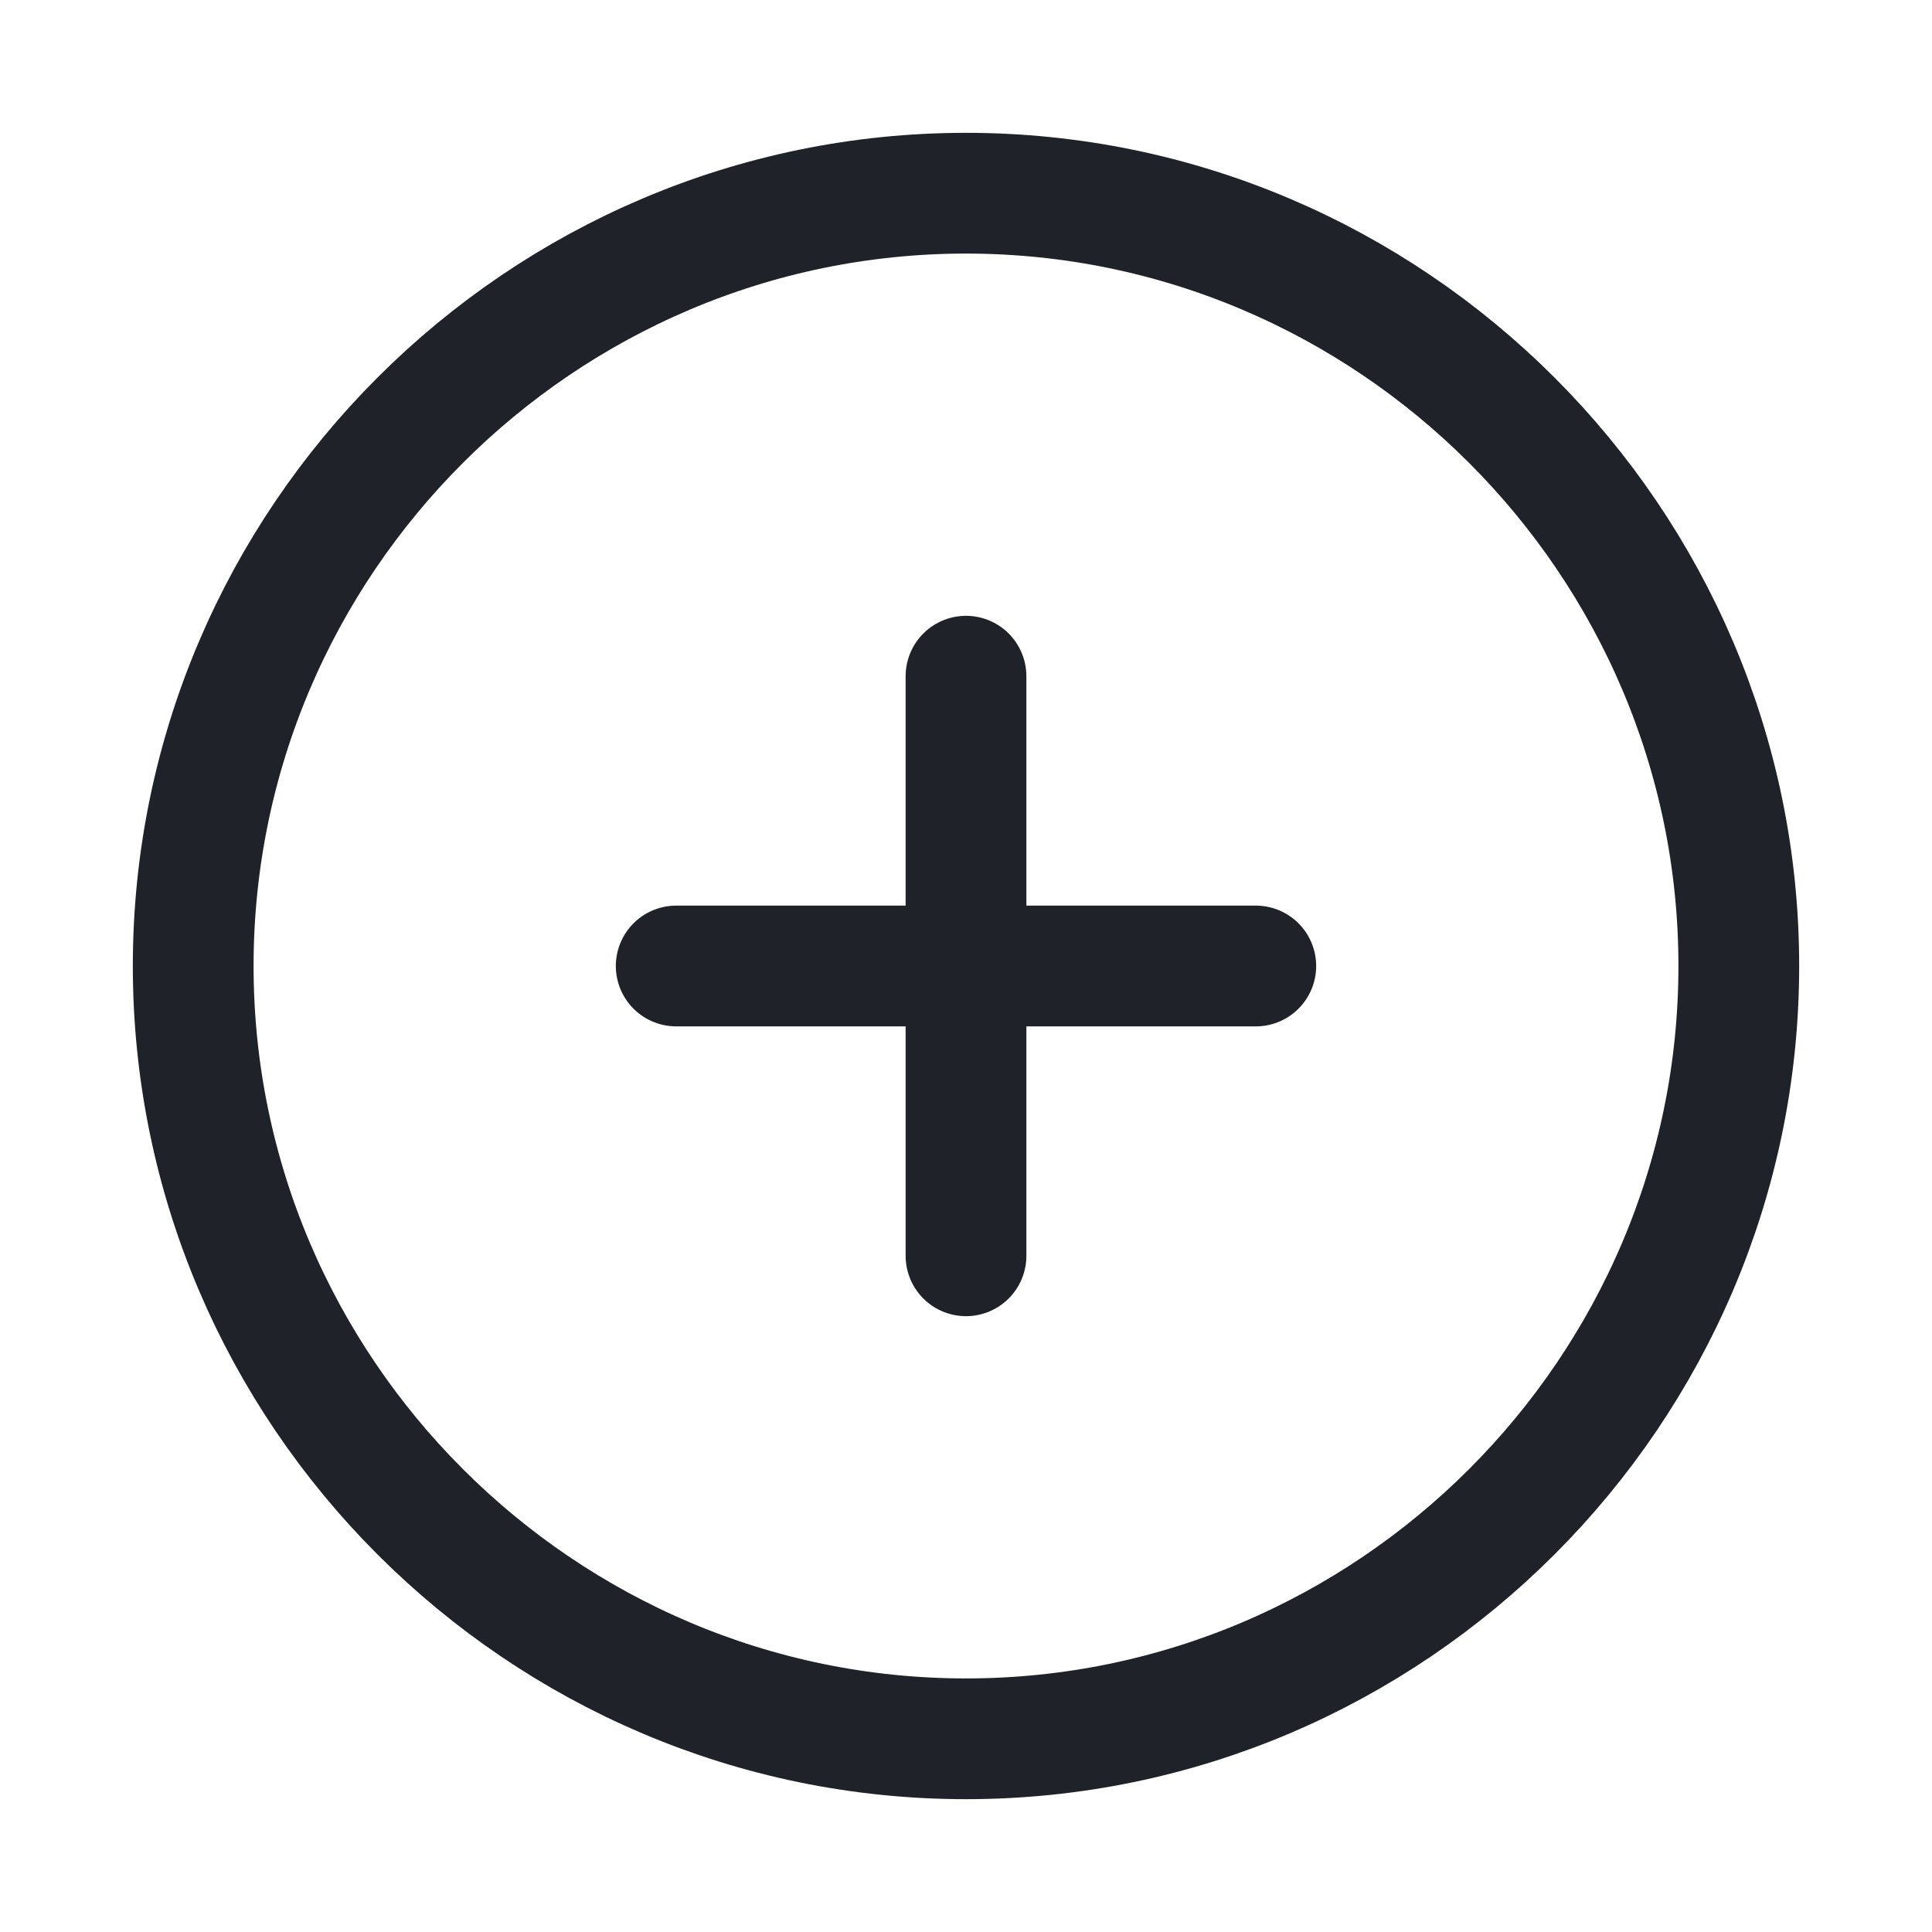
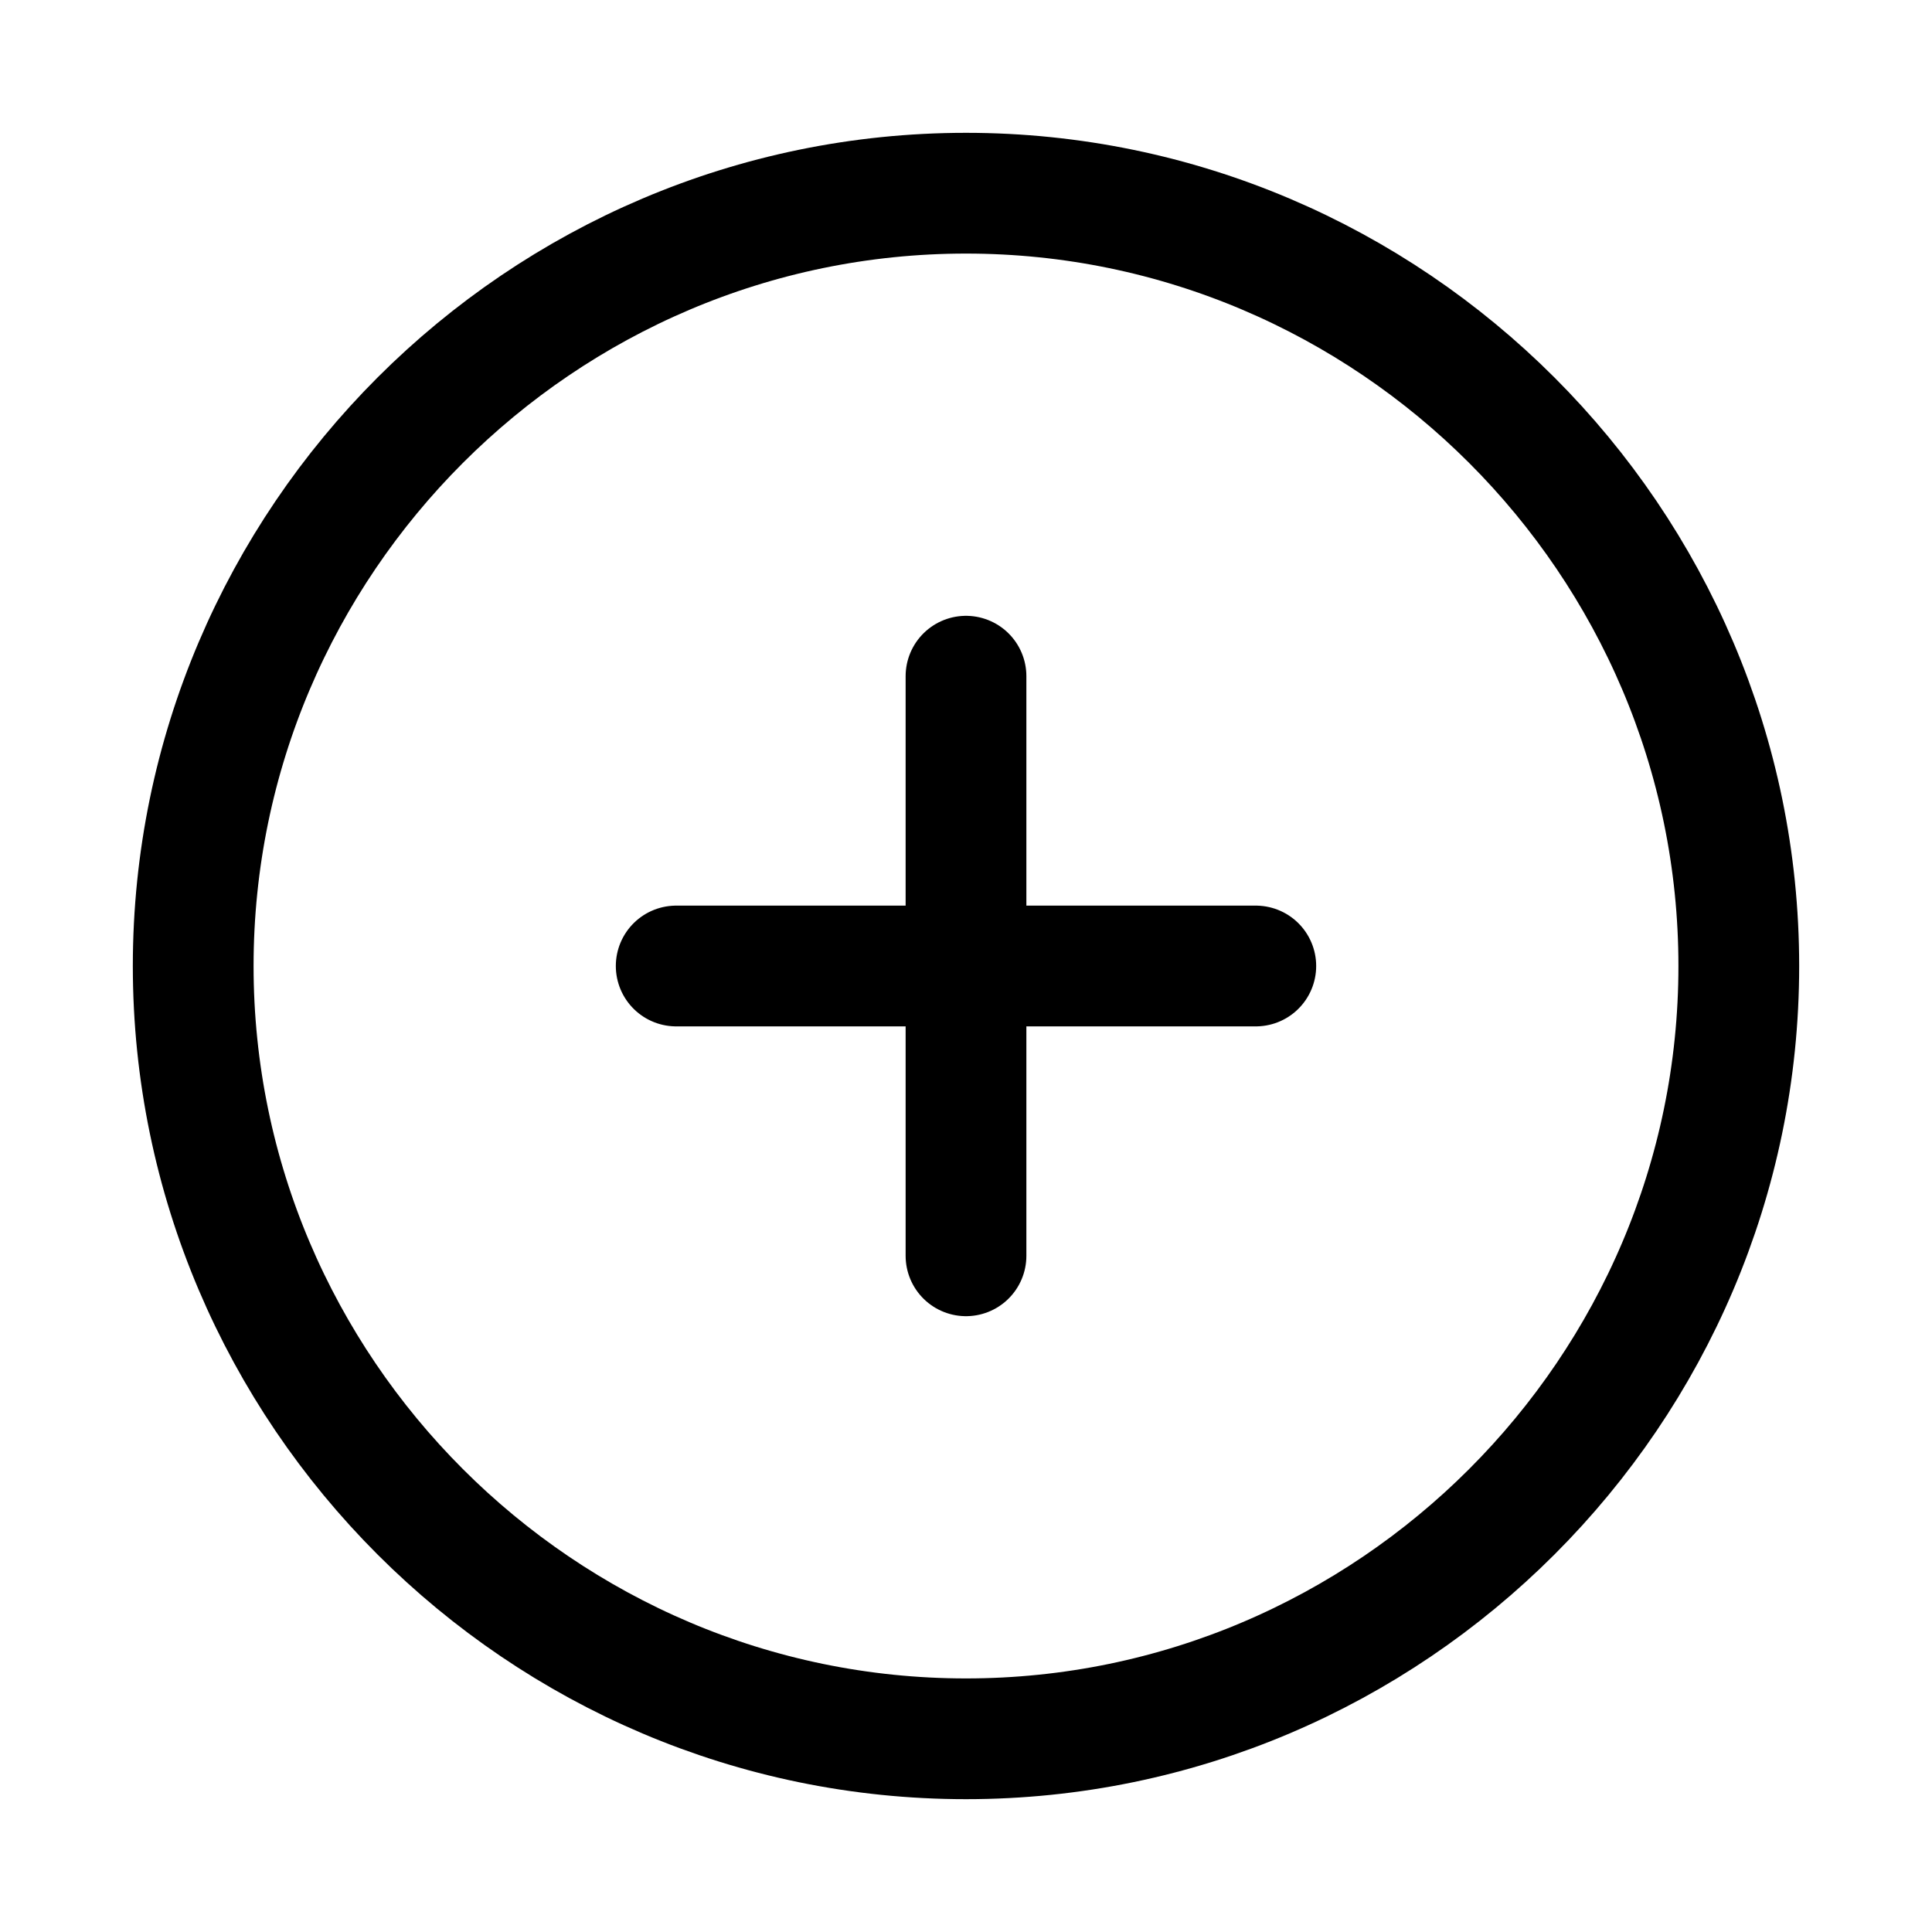
<svg xmlns="http://www.w3.org/2000/svg" width="20" height="20" viewBox="0 0 20 20" fill="none">
-   <path d="M7 10L13 10M10 13V7M10 18C14.4 18 18 14.4 18 10C18 5.6 14.4 2 10 2C5.6 2 2 5.6 2 10C2 14.4 5.6 18 10 18Z" stroke="#1F2329" stroke-width="1.25" stroke-linecap="round" stroke-linejoin="round" />
+   <path d="M7 10L13 10M10 13V7M10 18C14.4 18 18 14.4 18 10C18 5.6 14.4 2 10 2C5.6 2 2 5.6 2 10C2 14.4 5.6 18 10 18Z" stroke="currentColor" stroke-width="1.25" stroke-linecap="round" stroke-linejoin="round" />
</svg>
